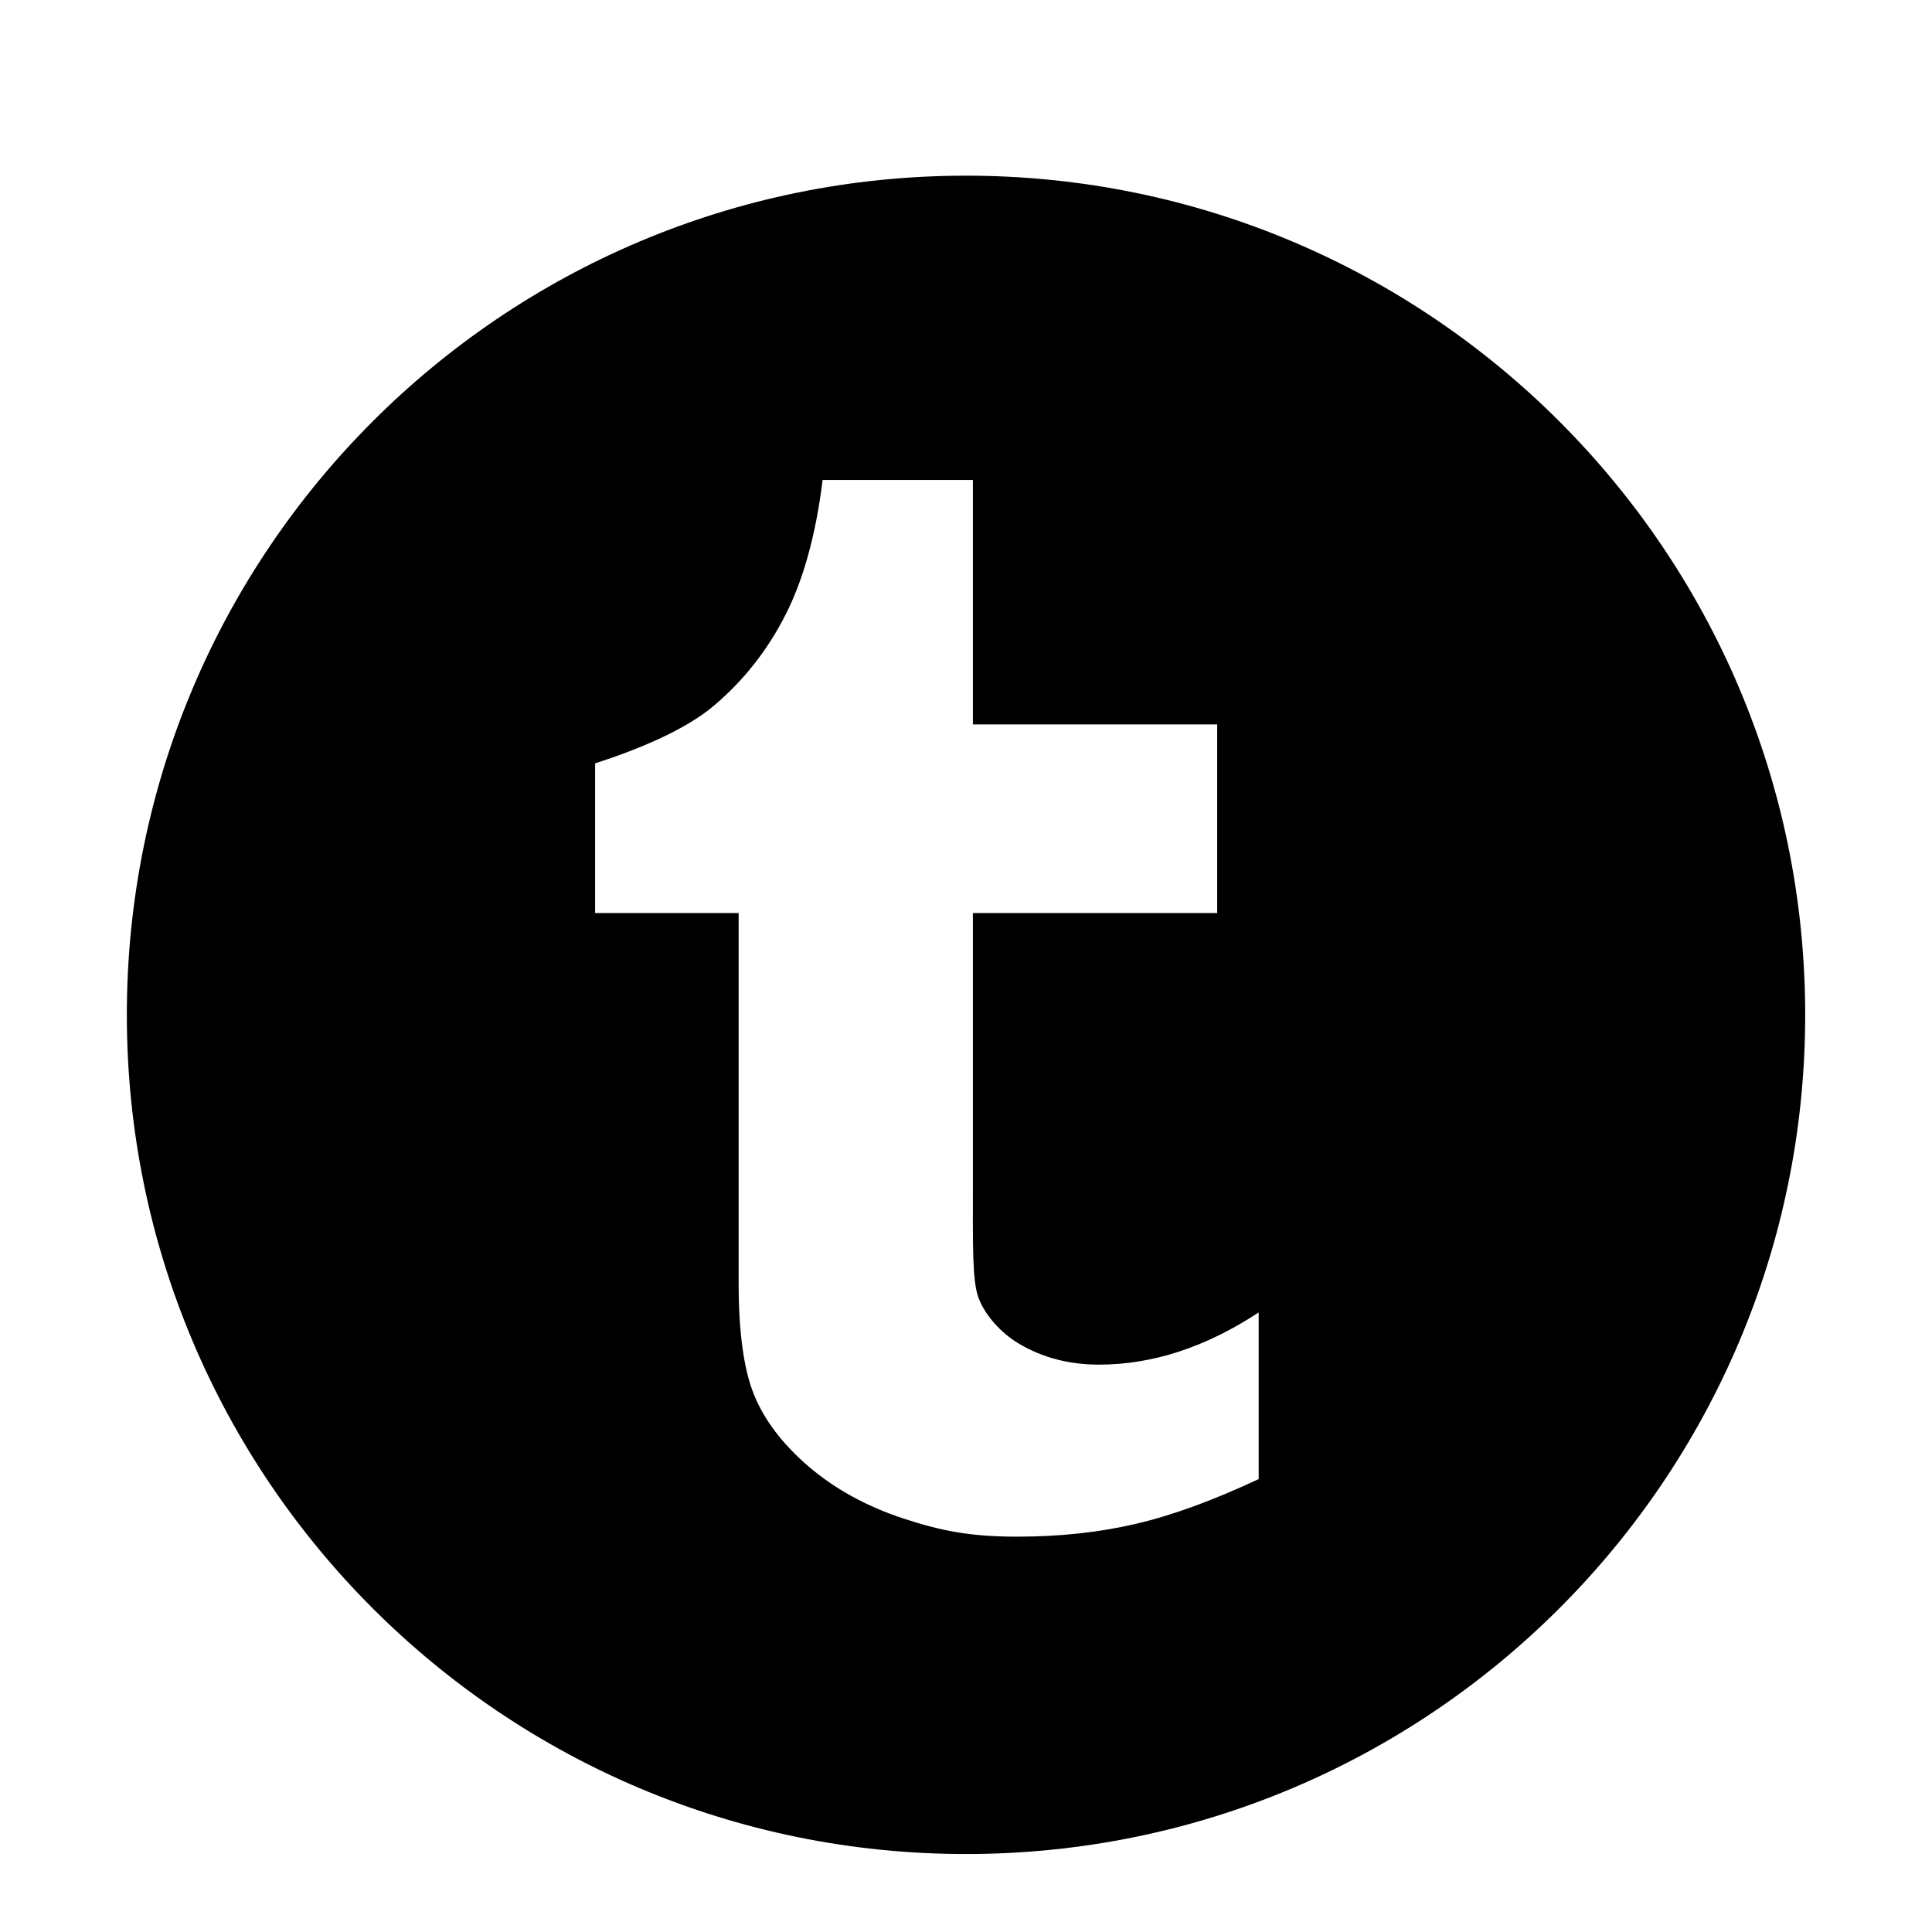
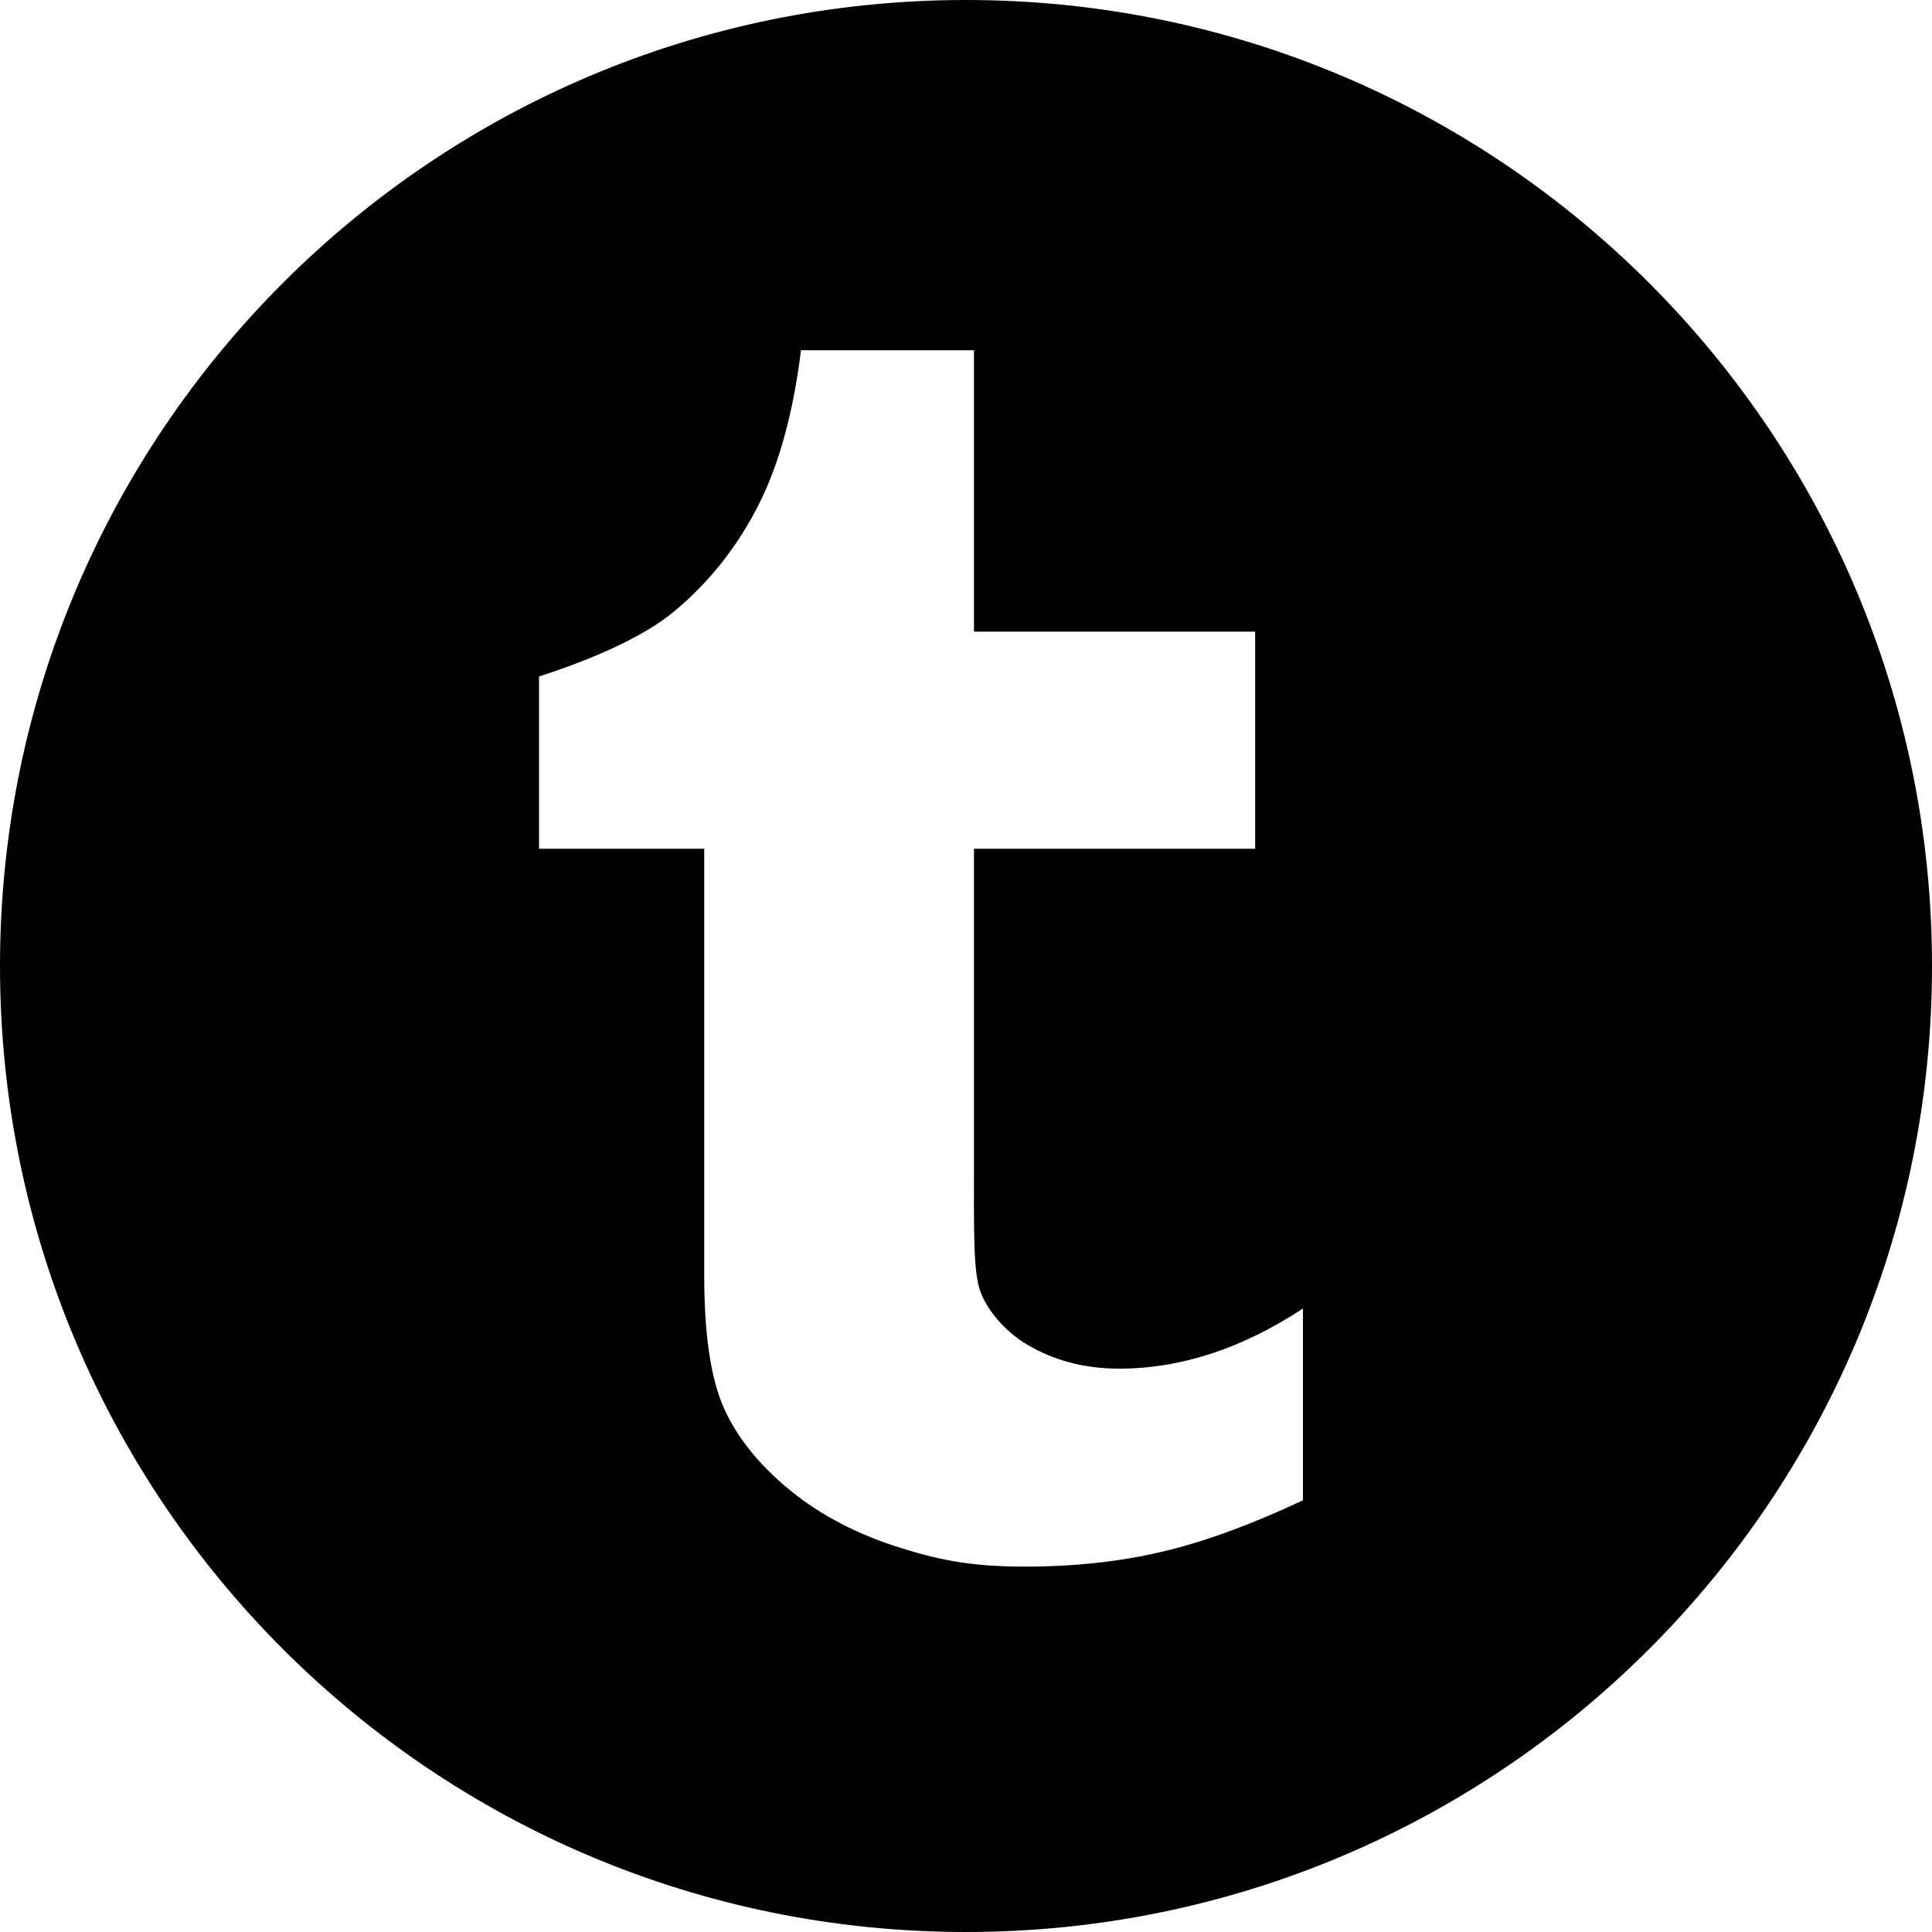
- <svg xmlns="http://www.w3.org/2000/svg" fill="#000000" enable-background="new 0 0 56.693 56.693" height="56.693px" id="Layer_1" version="1.1" viewBox="0 0 56.693 56.693" width="56.693px" x="0px" xml:space="preserve" y="0px">
-   <path d="M28.347,5.155c-13.6,0-24.625,11.025-24.625,24.625c0,13.602,11.024,24.625,24.625,24.625  c13.602,0,24.625-11.023,24.625-24.625C52.972,16.18,41.948,5.155,28.347,5.155z M36.933,43.403  c-1.324,0.621-2.523,1.061-3.598,1.312c-1.076,0.252-2.236,0.377-3.484,0.377c-1.418,0-2.254-0.178-3.344-0.533  c-1.088-0.359-2.018-0.873-2.785-1.531c-0.771-0.664-1.303-1.371-1.602-2.115c-0.297-0.746-0.445-1.828-0.445-3.248V26.792h-4.212  v-4.391c1.218-0.395,2.63-0.963,3.496-1.702c0.873-0.74,1.568-1.627,2.094-2.664c0.525-1.033,0.889-2.35,1.086-3.951h4.41v7.174  h7.168v5.534h-7.168v7.951c0,1.799-0.023,2.836,0.166,3.344s0.664,1.035,1.182,1.34c0.688,0.41,1.469,0.617,2.354,0.617  c1.57,0,3.131-0.512,4.684-1.531V43.403z" />
+ <svg xmlns="http://www.w3.org/2000/svg" version="1.1" width="32" height="32" viewBox="0 0 32 32" id="Layer_1" xml:space="preserve" style="fill:#000000">
+   <defs id="defs3046" />
+   <path d="M 16,0 C 7.163,0 0,7.163 0,16 0,24.838 7.163,32 16,32 24.838,32 32,24.838 32,16 32,7.163 24.837,0 16,0 z m 5.579,24.851 c -0.86,0.403 -1.639,0.689 -2.338,0.852 -0.699,0.164 -1.453,0.245 -2.264,0.245 -0.921,0 -1.465,-0.116 -2.173,-0.346 -0.707,-0.233 -1.311,-0.567 -1.81,-0.995 -0.501,-0.431 -0.847,-0.891 -1.041,-1.374 -0.193,-0.485 -0.289,-1.188 -0.289,-2.11 v -7.065 H 8.928 v -2.853 c 0.791,-0.257 1.709,-0.626 2.272,-1.106 0.567,-0.481 1.019,-1.057 1.361,-1.731 0.341,-0.671 0.578,-1.527 0.706,-2.567 h 2.865 v 4.661 h 4.657 v 3.596 h -4.657 v 5.166 c 0,1.169 -0.015,1.843 0.108,2.173 0.123,0.33 0.431,0.672 0.768,0.871 0.447,0.266 0.954,0.401 1.53,0.401 1.02,0 2.034,-0.333 3.043,-0.995 v 3.177 z" id="path3042" />
</svg>
